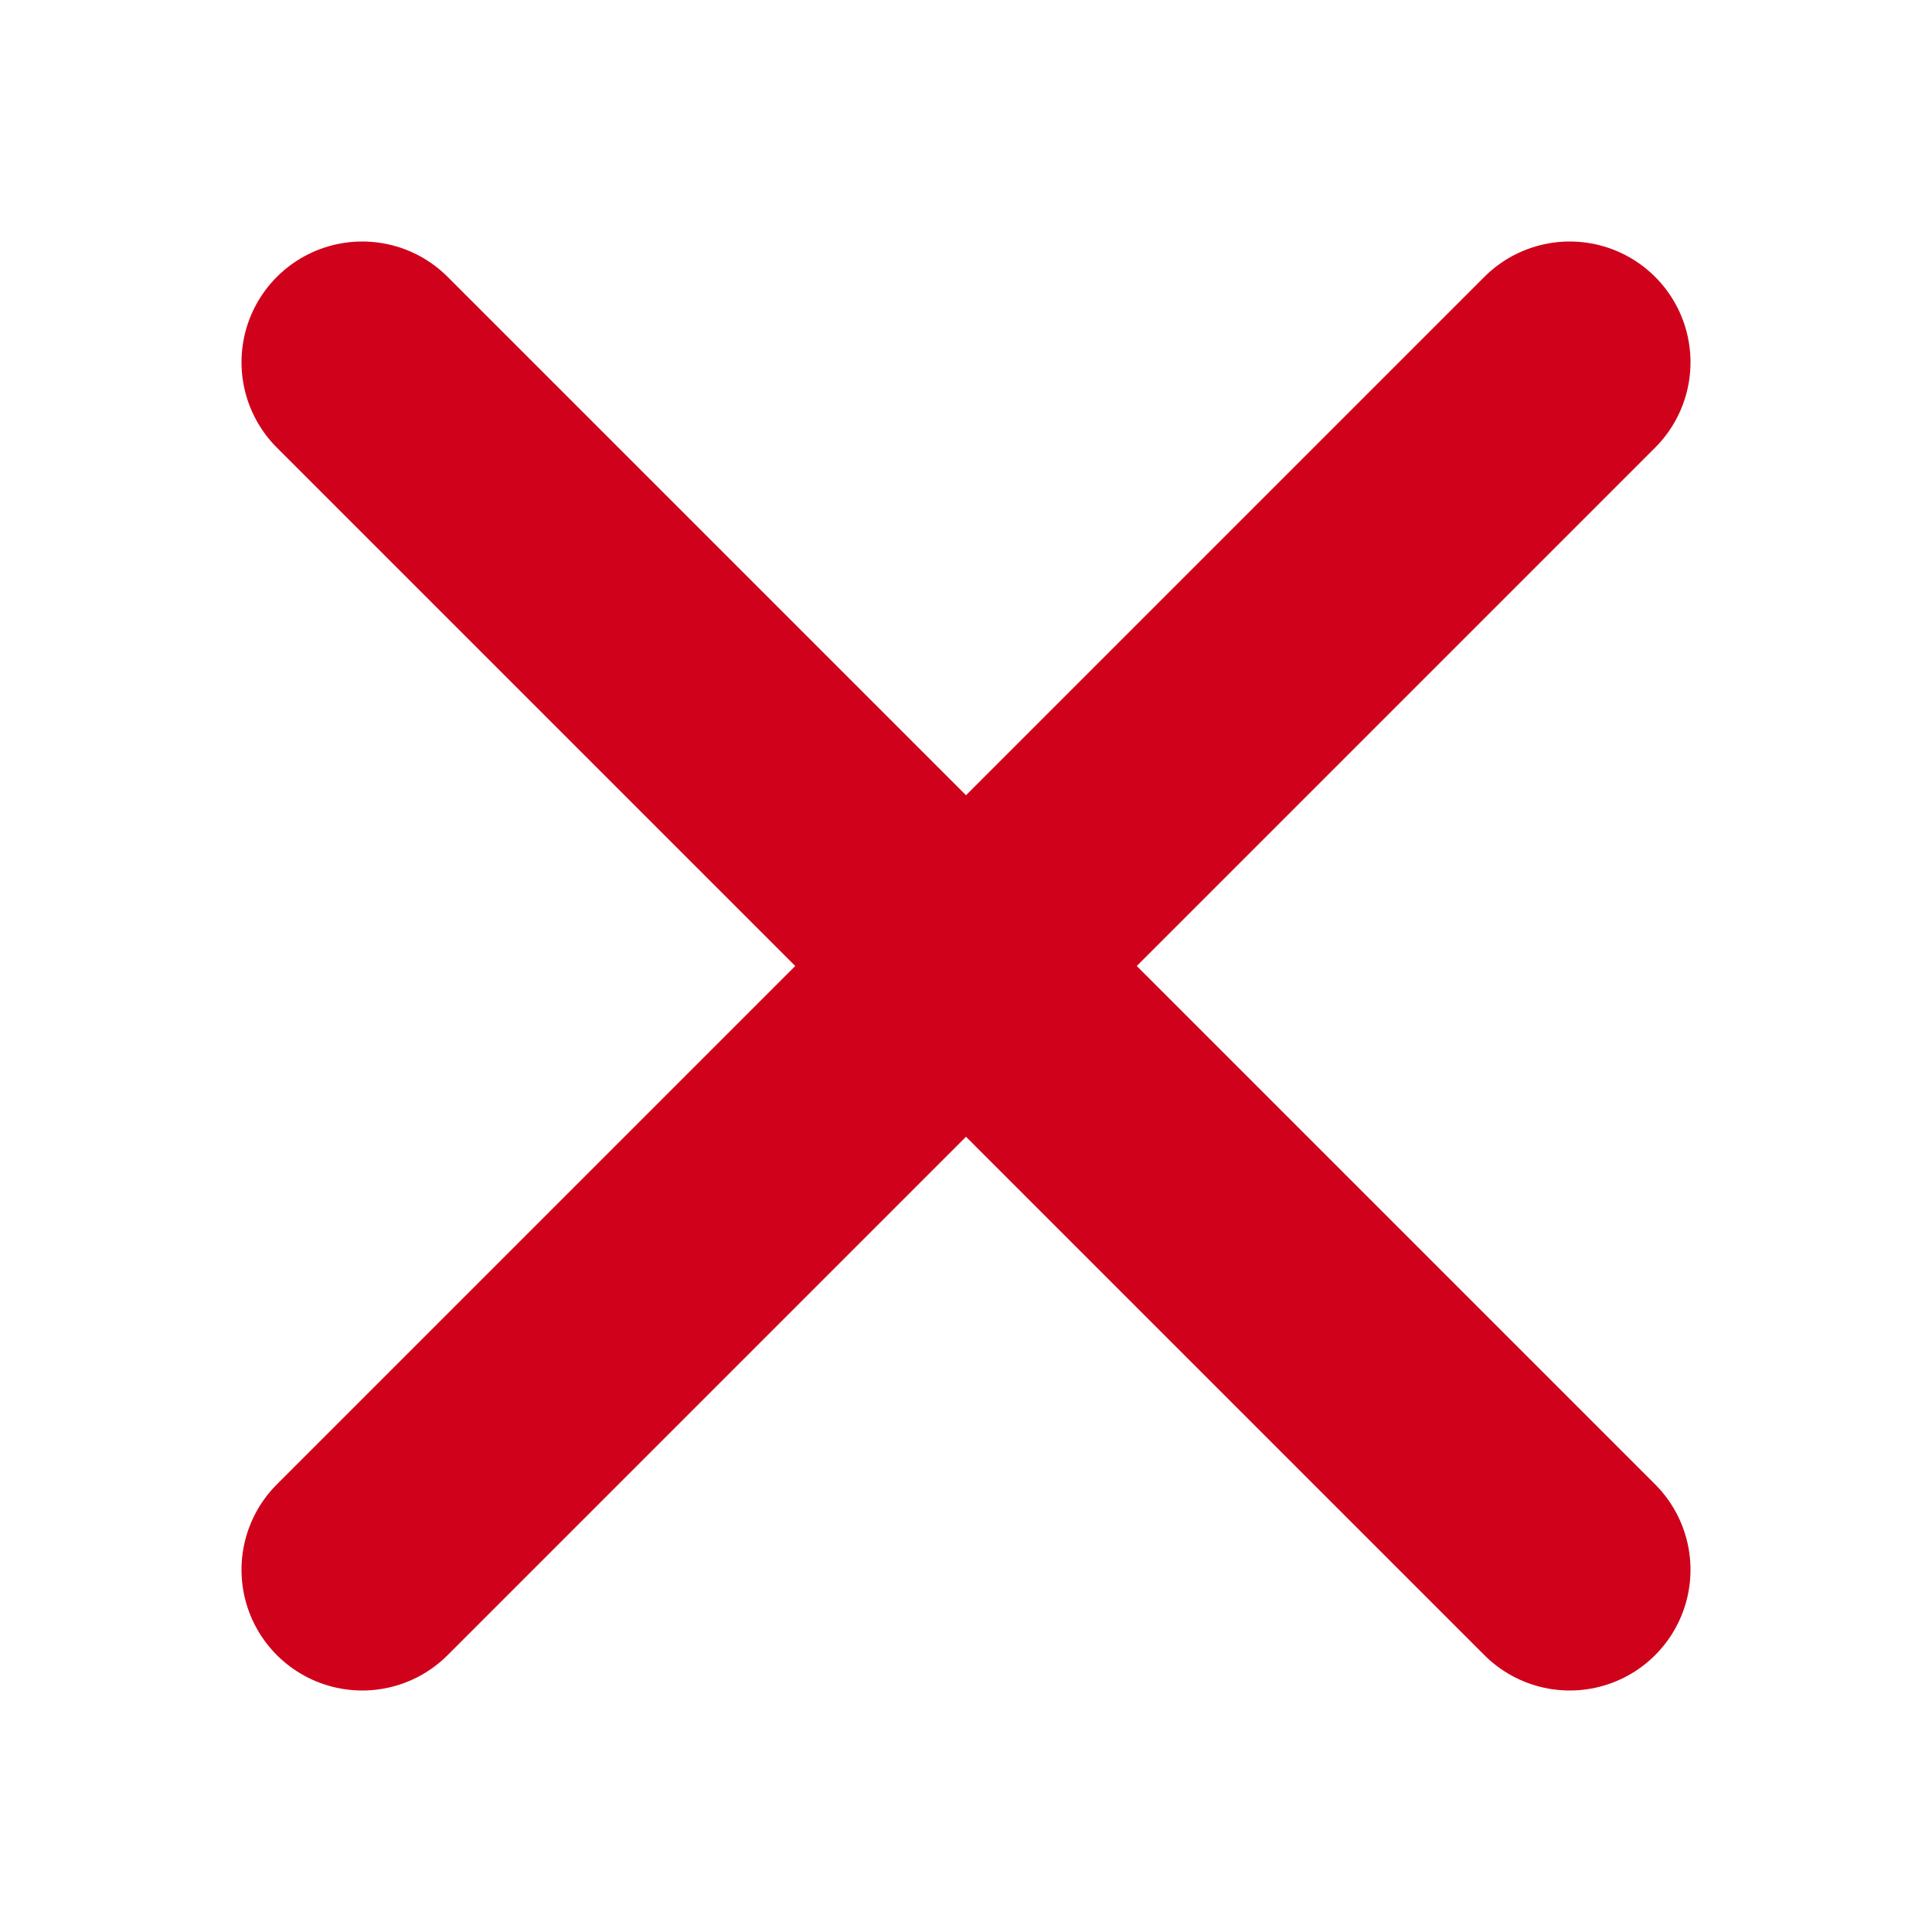
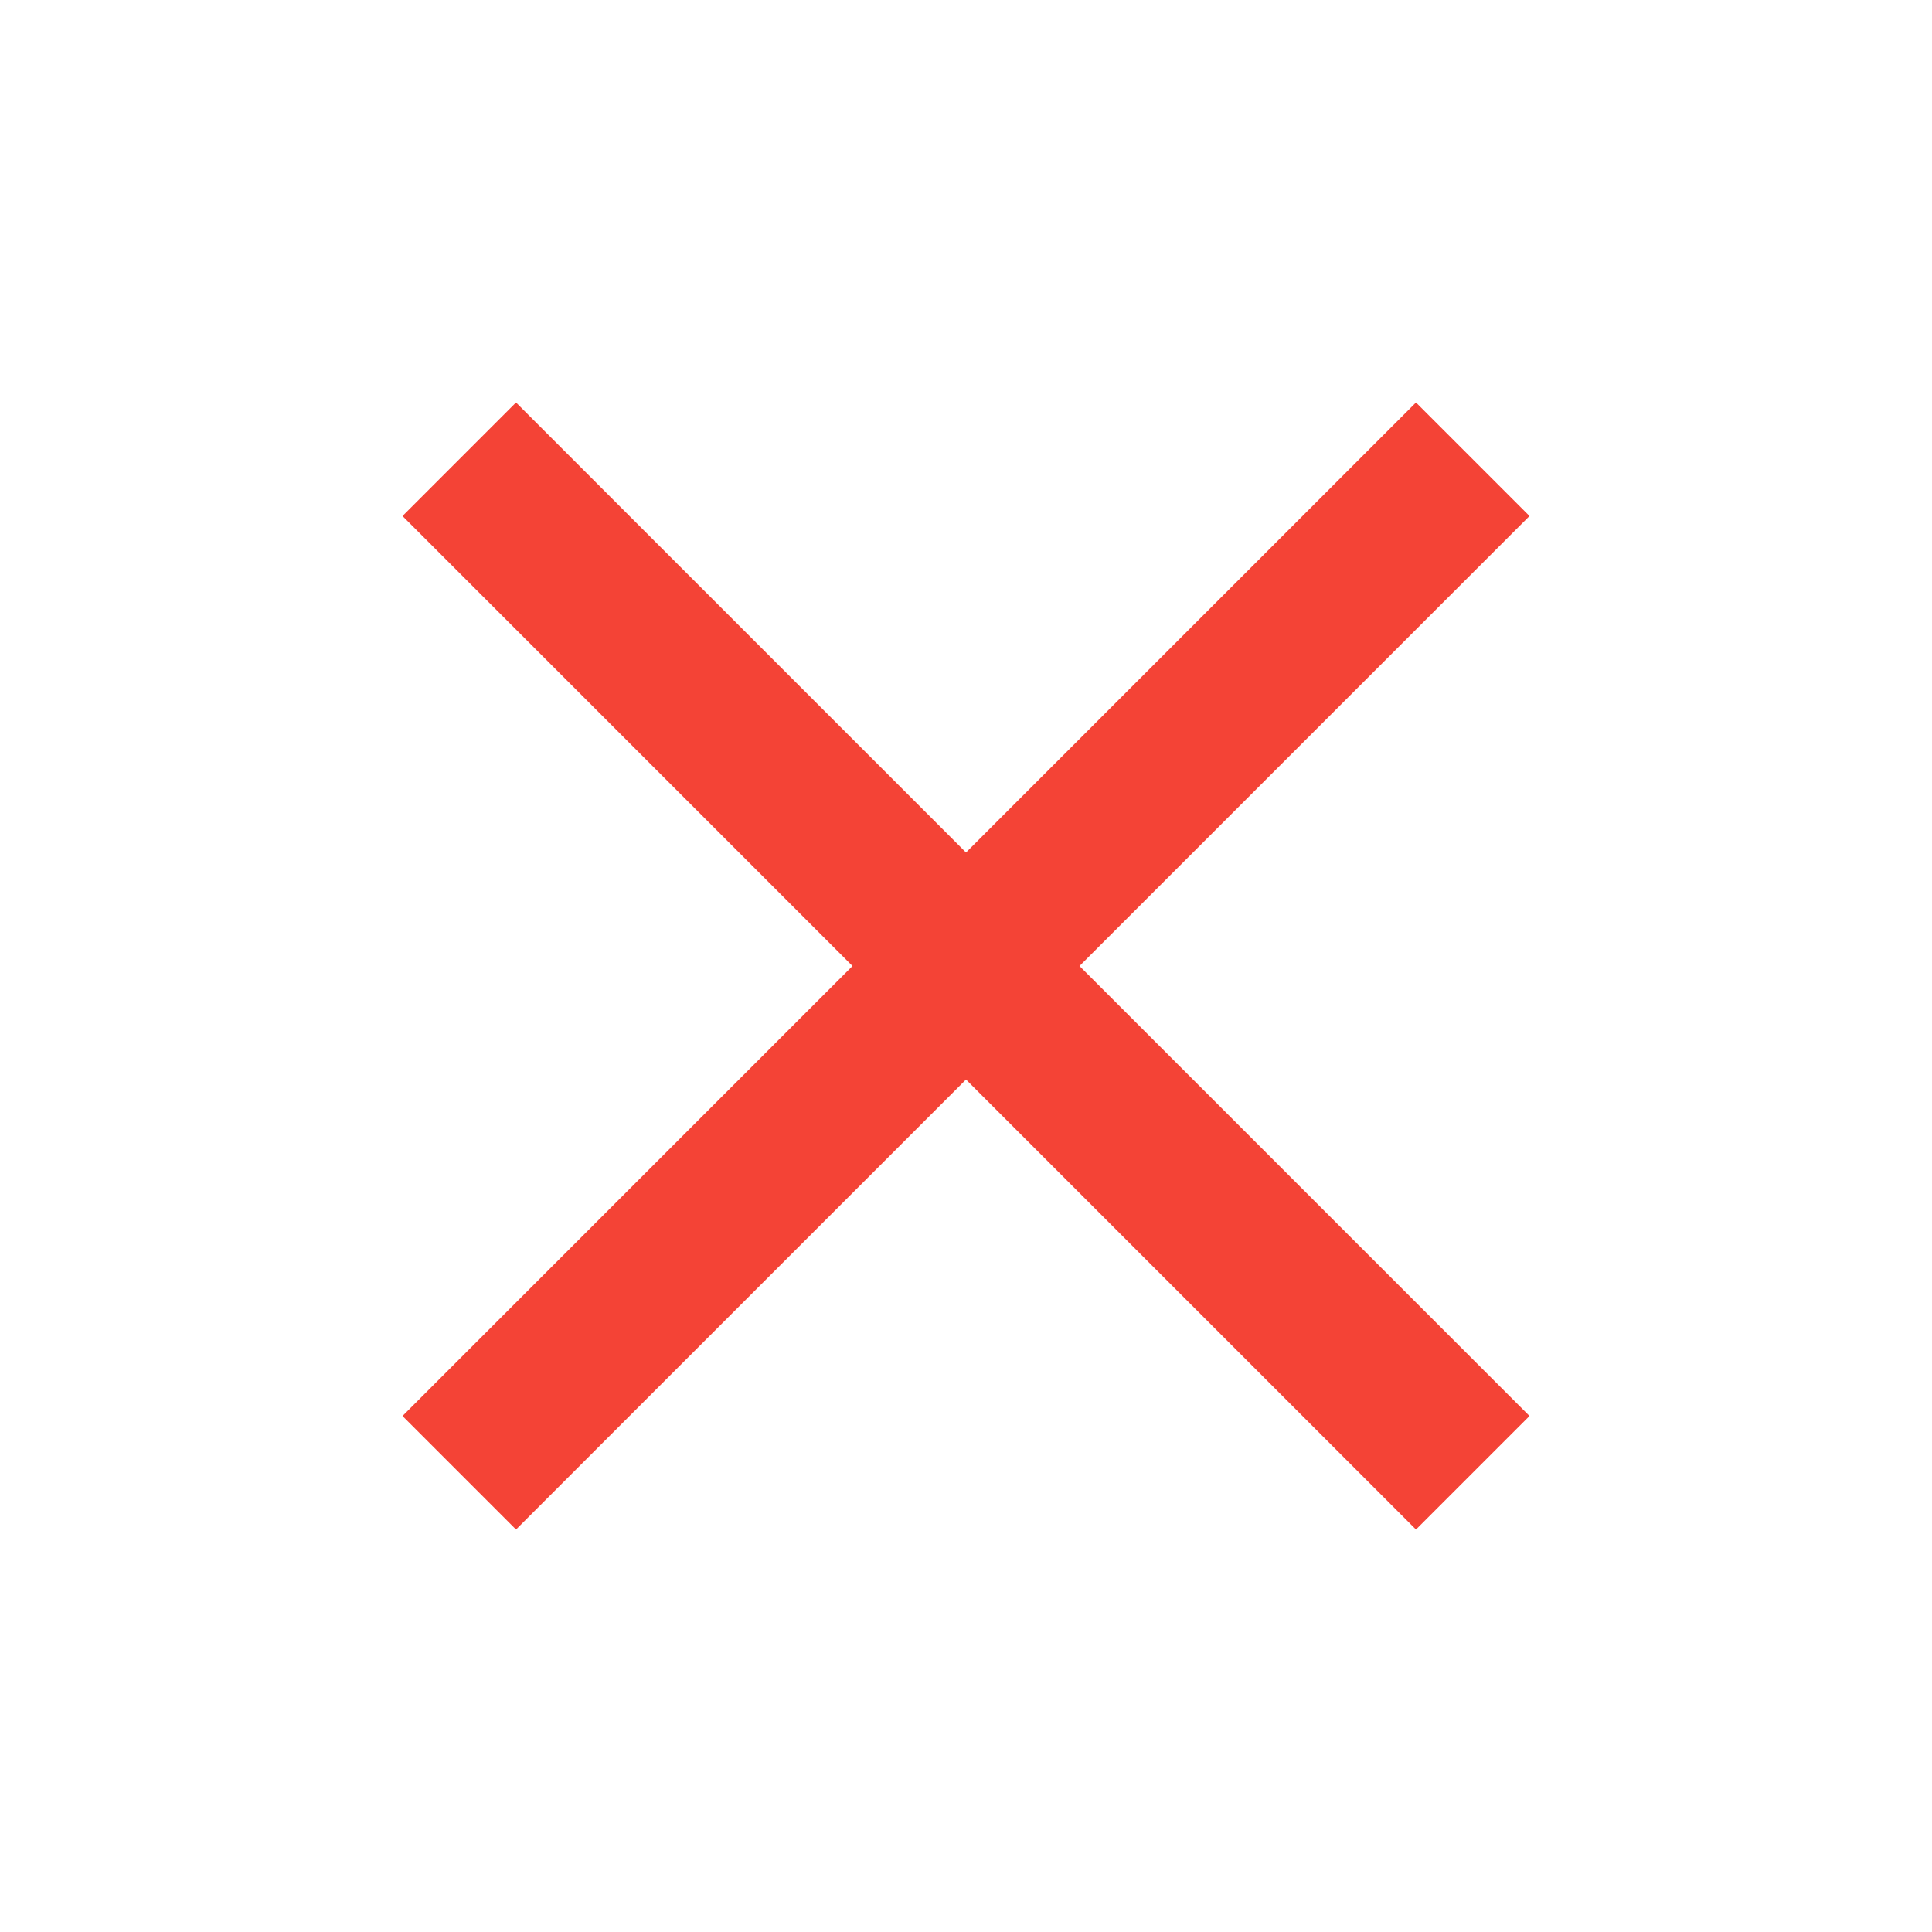
- <svg xmlns="http://www.w3.org/2000/svg" width="16" height="16" viewBox="0 0 16 16" fill="none">
-   <path d="M3 3L13 13M13 3L3 13" stroke="#D0021B" stroke-width="2" stroke-linecap="round" stroke-linejoin="round" />
+ <svg xmlns="http://www.w3.org/2000/svg" width="16" height="16" viewBox="0 0 24 24" fill="none">
+   <path fill="#F44336" d="M19 6.41 17.59 5 12 10.59 6.41 5 5 6.41 10.59 12 5 17.59 6.41 19 12 13.41 17.59 19 19 17.59 13.41 12 19 6.41z" />
</svg>
